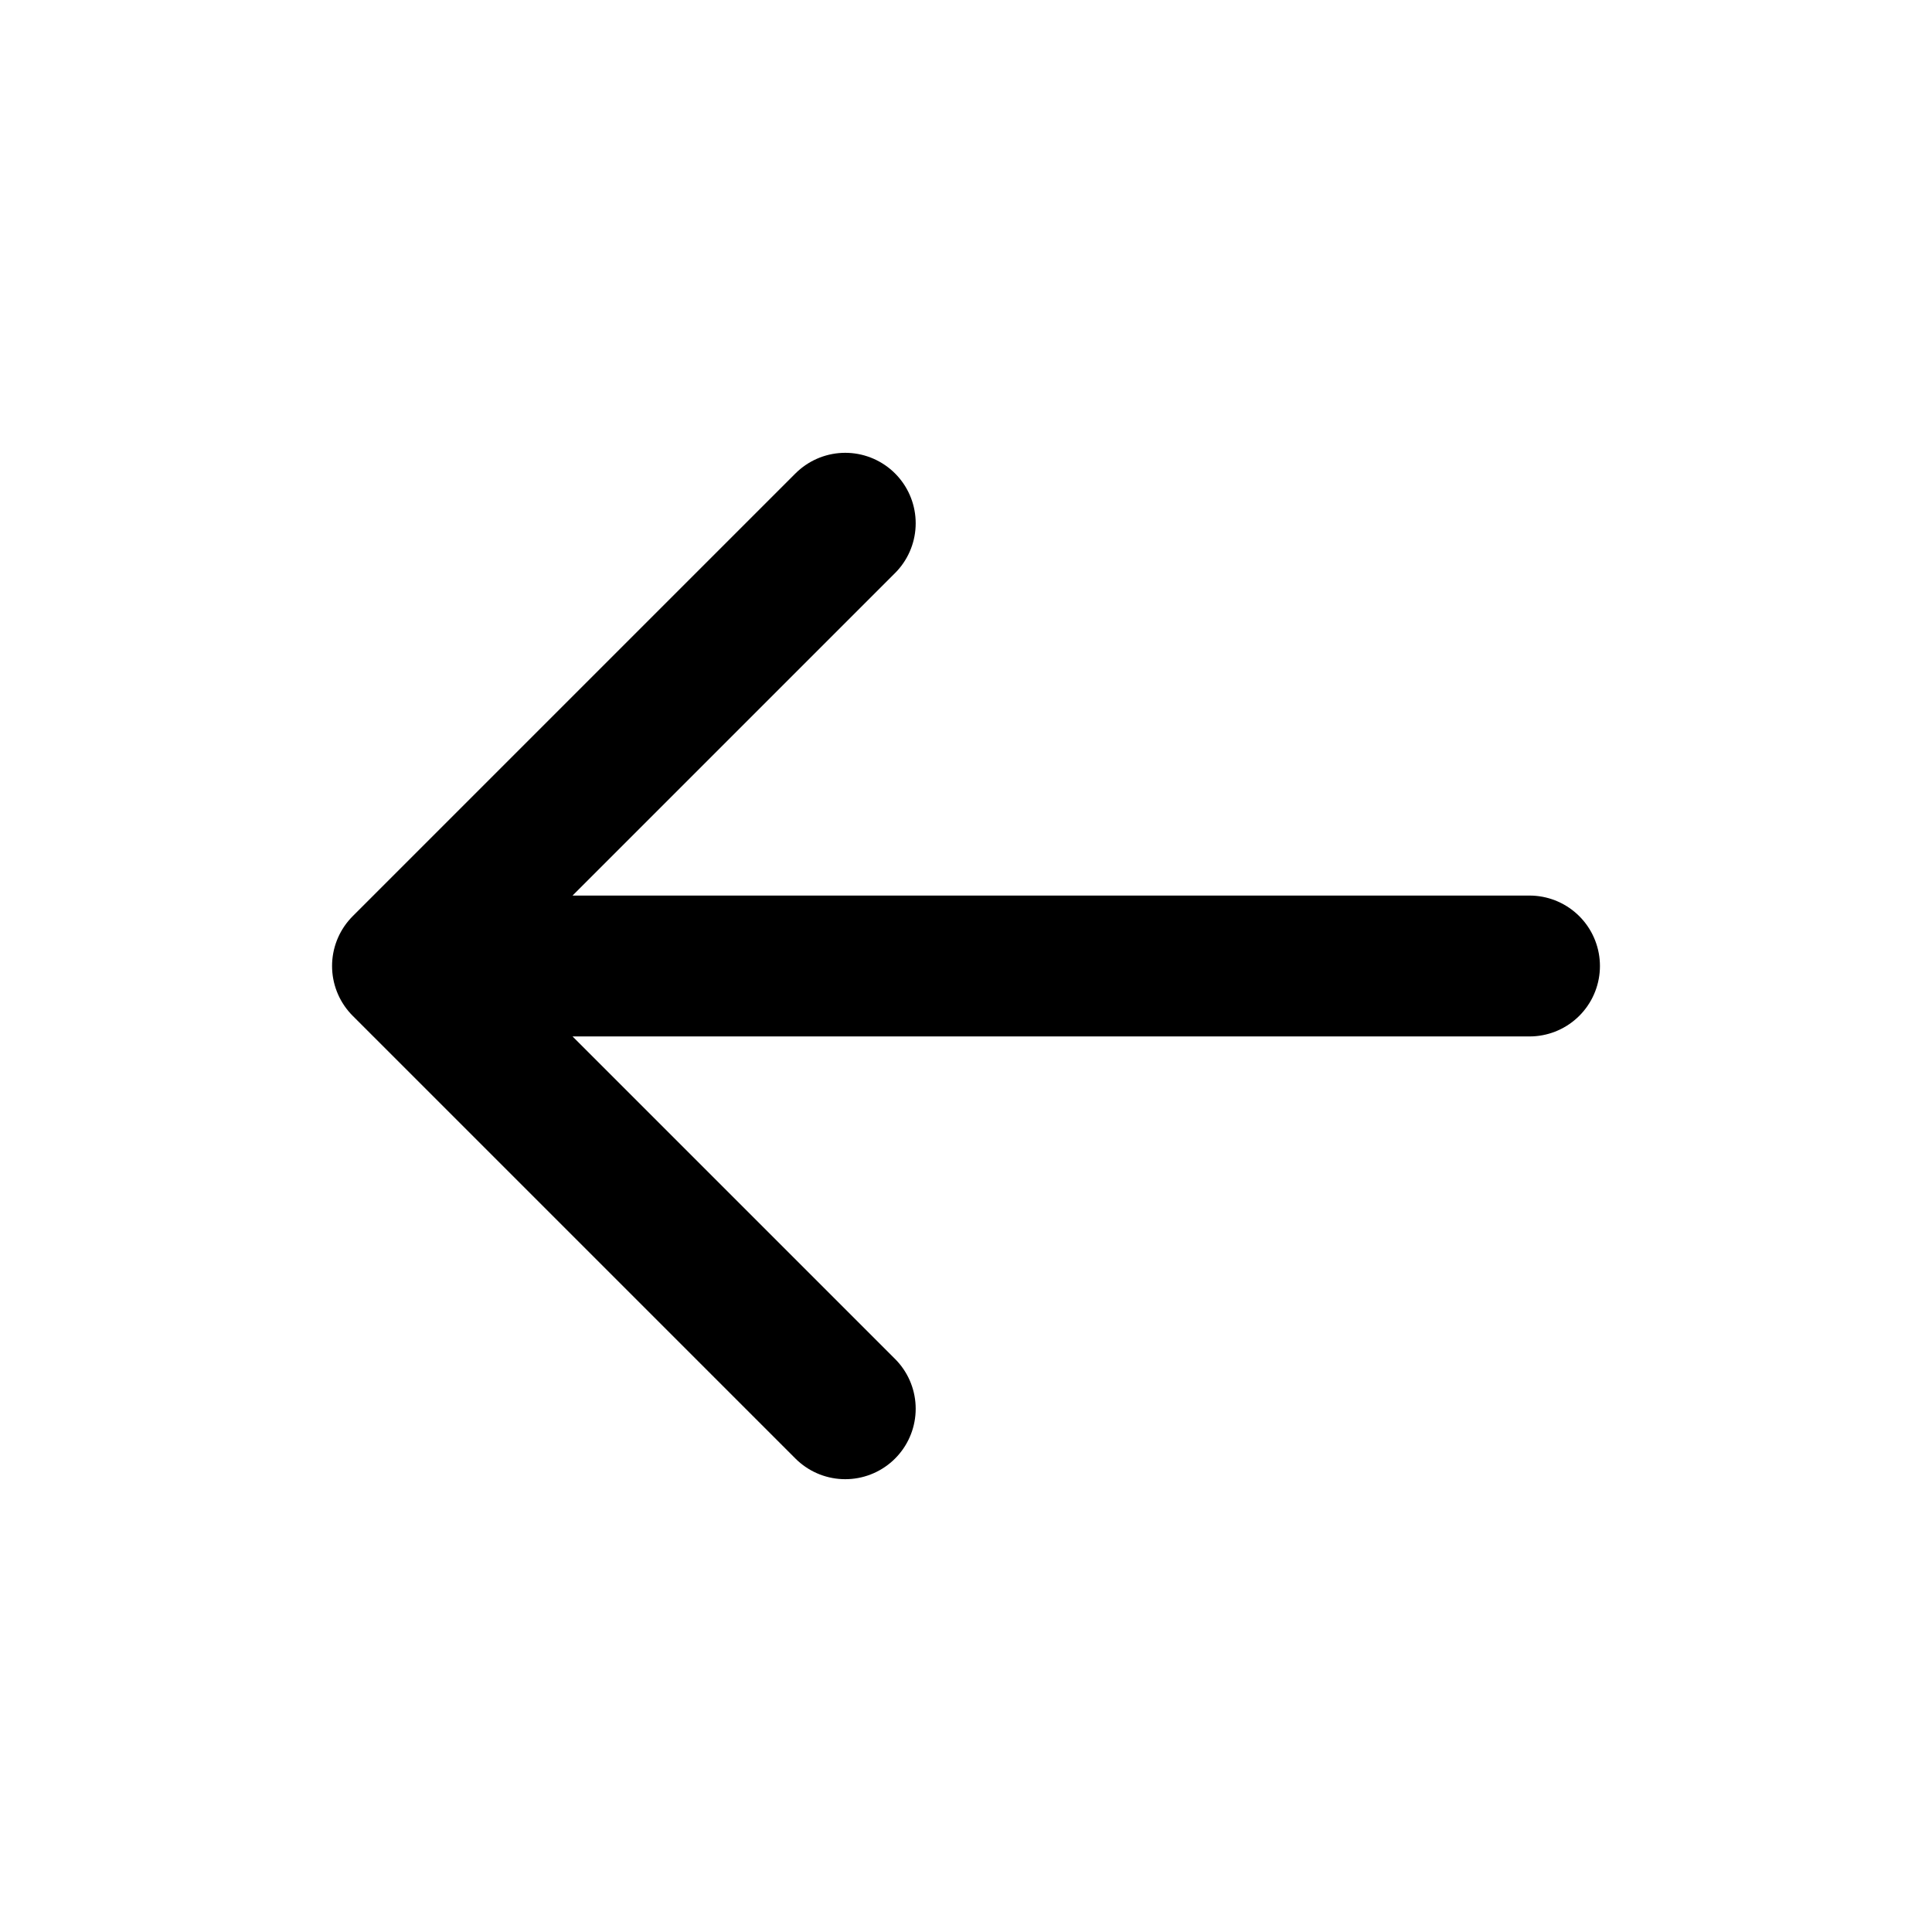
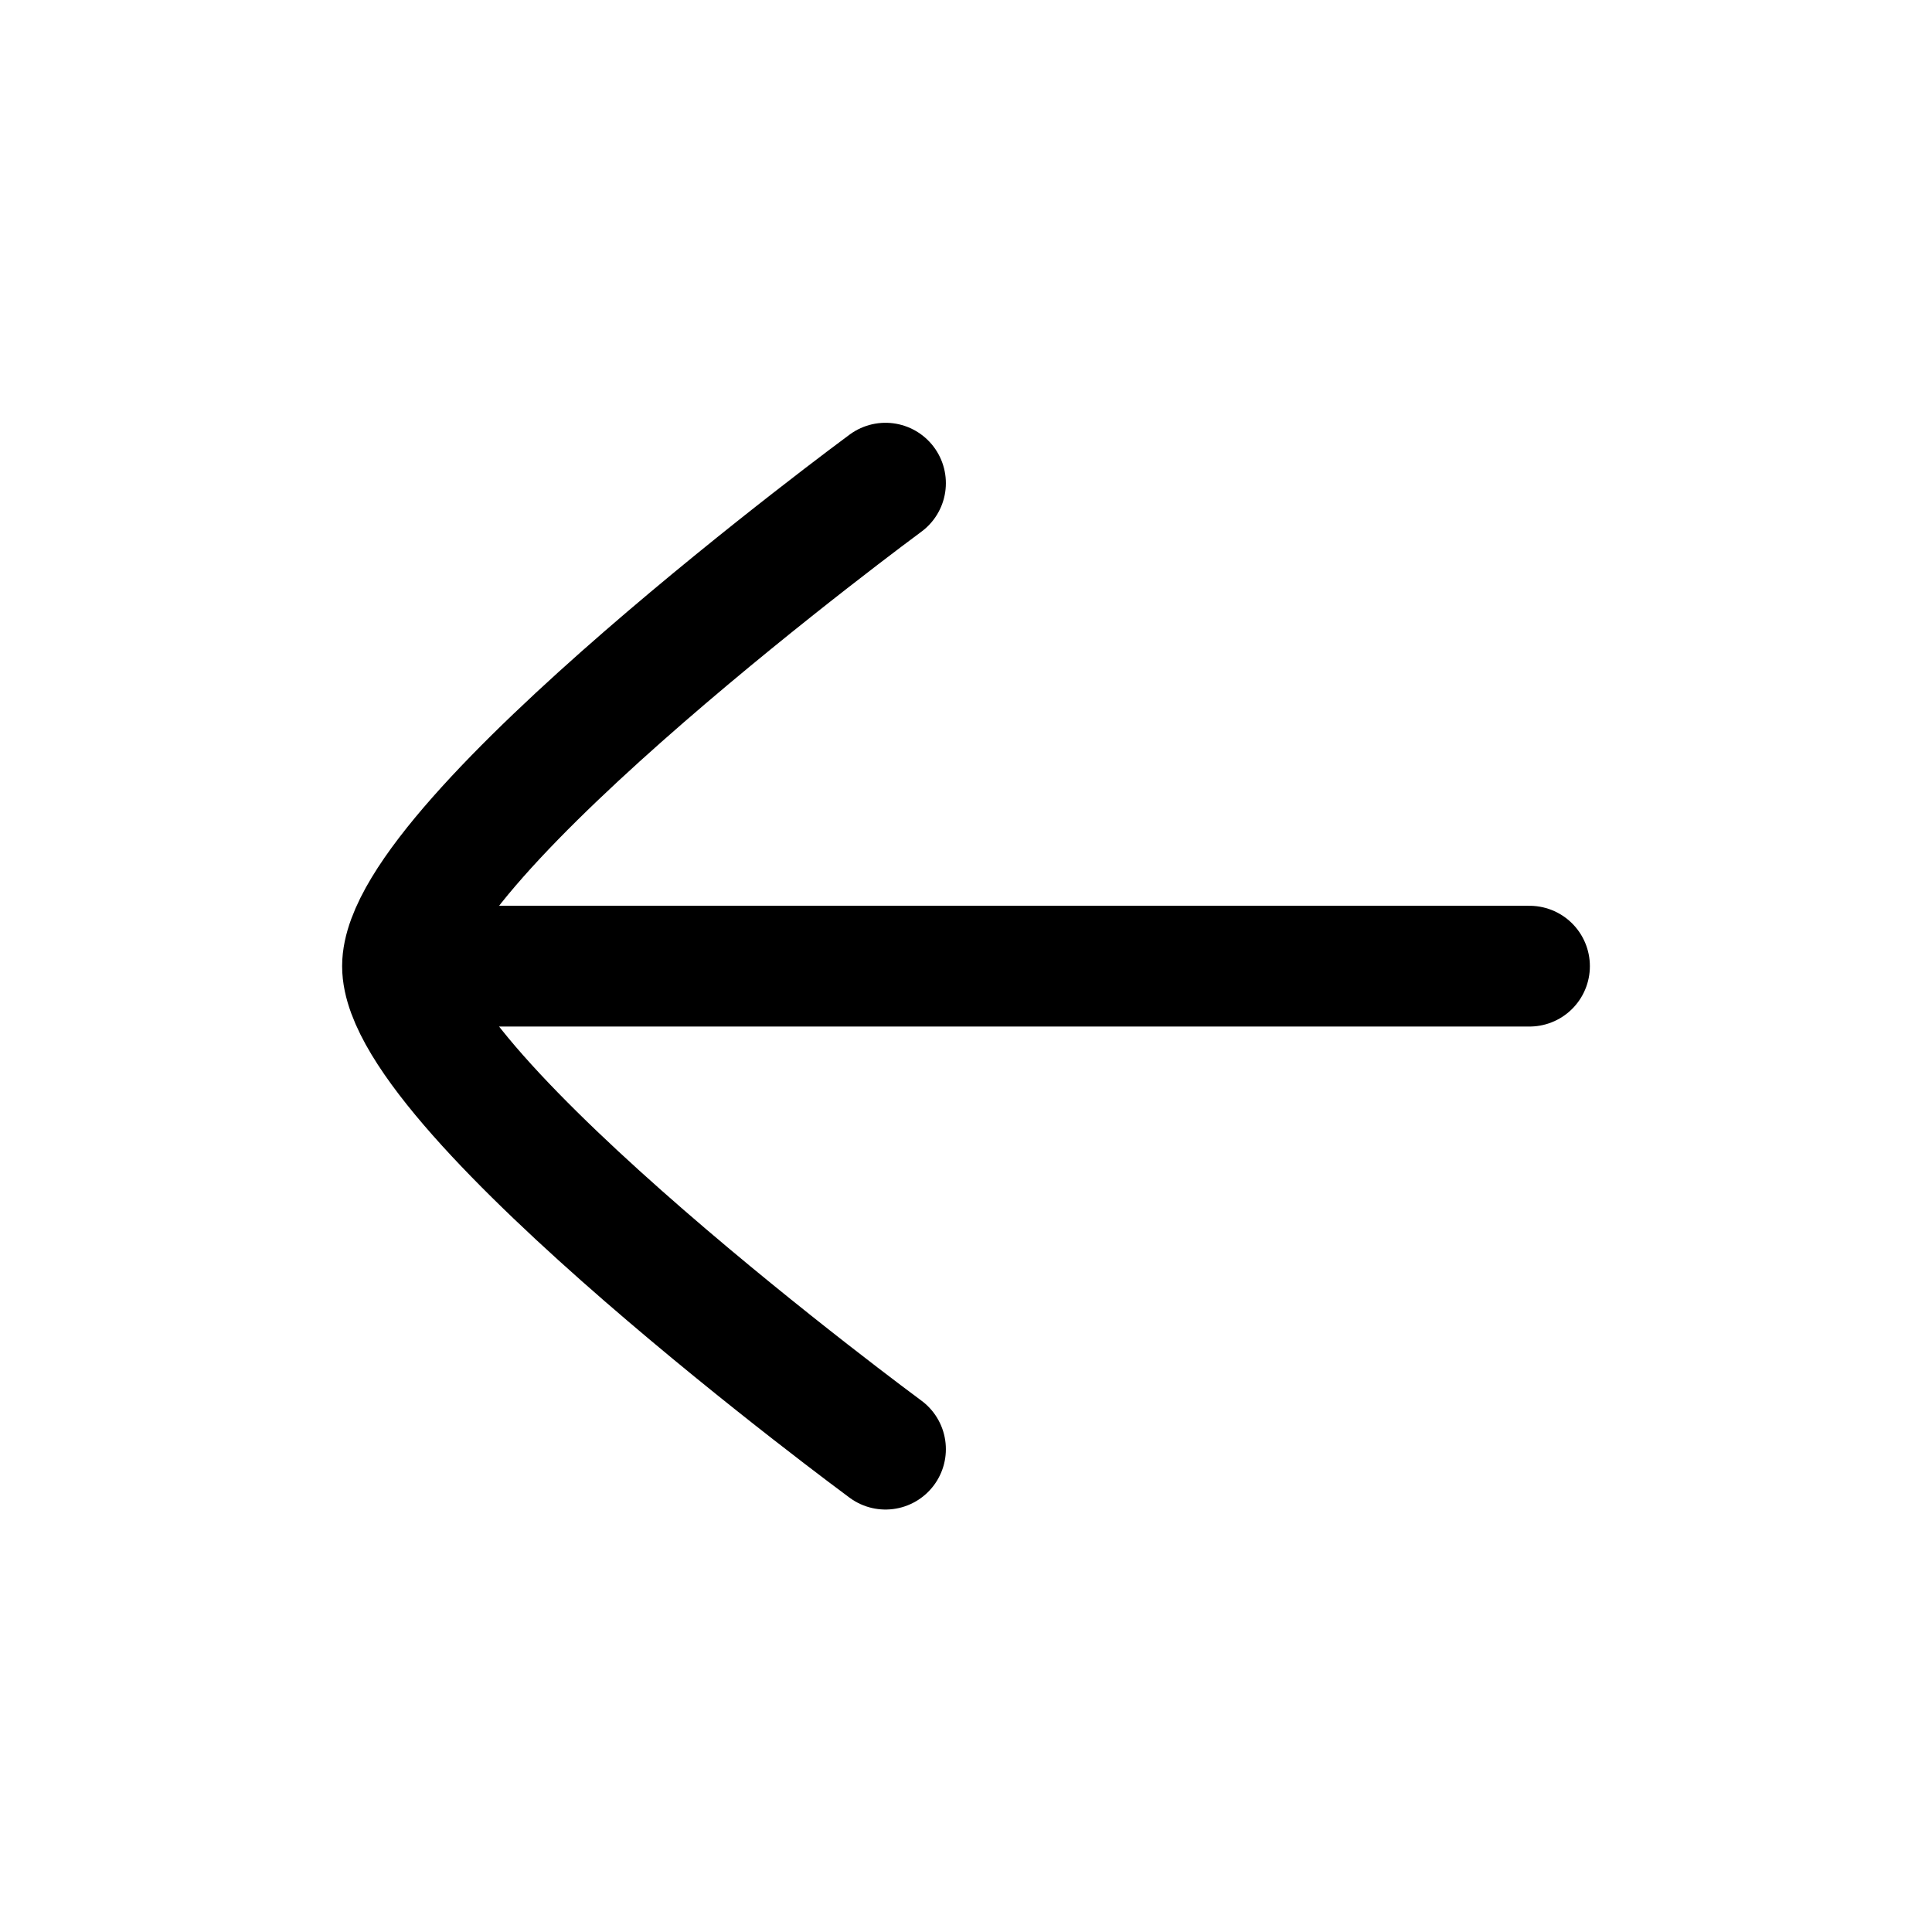
- <svg xmlns="http://www.w3.org/2000/svg" viewBox="0 0 24 24" fill="none" stroke="currentColor" stroke-width="1.75" stroke-linecap="round" stroke-linejoin="round">
-   <path d="M19 12H5m5.5-5.5L5 12l5.5 5.5" />
+ <svg xmlns="http://www.w3.org/2000/svg" width="1em" height="1em" viewBox="0 0 24 24" fill="none">
+   <path d="M5.5 12.002H19" stroke="currentColor" stroke-linecap="round" stroke-linejoin="round" stroke-width="1.5" />
+   <path d="M11 18.002C11 18.002 5 13.583 5 12.002C5 10.421 11 6.002 11 6.002" stroke="currentColor" stroke-linecap="round" stroke-linejoin="round" stroke-width="1.5" />
</svg>
